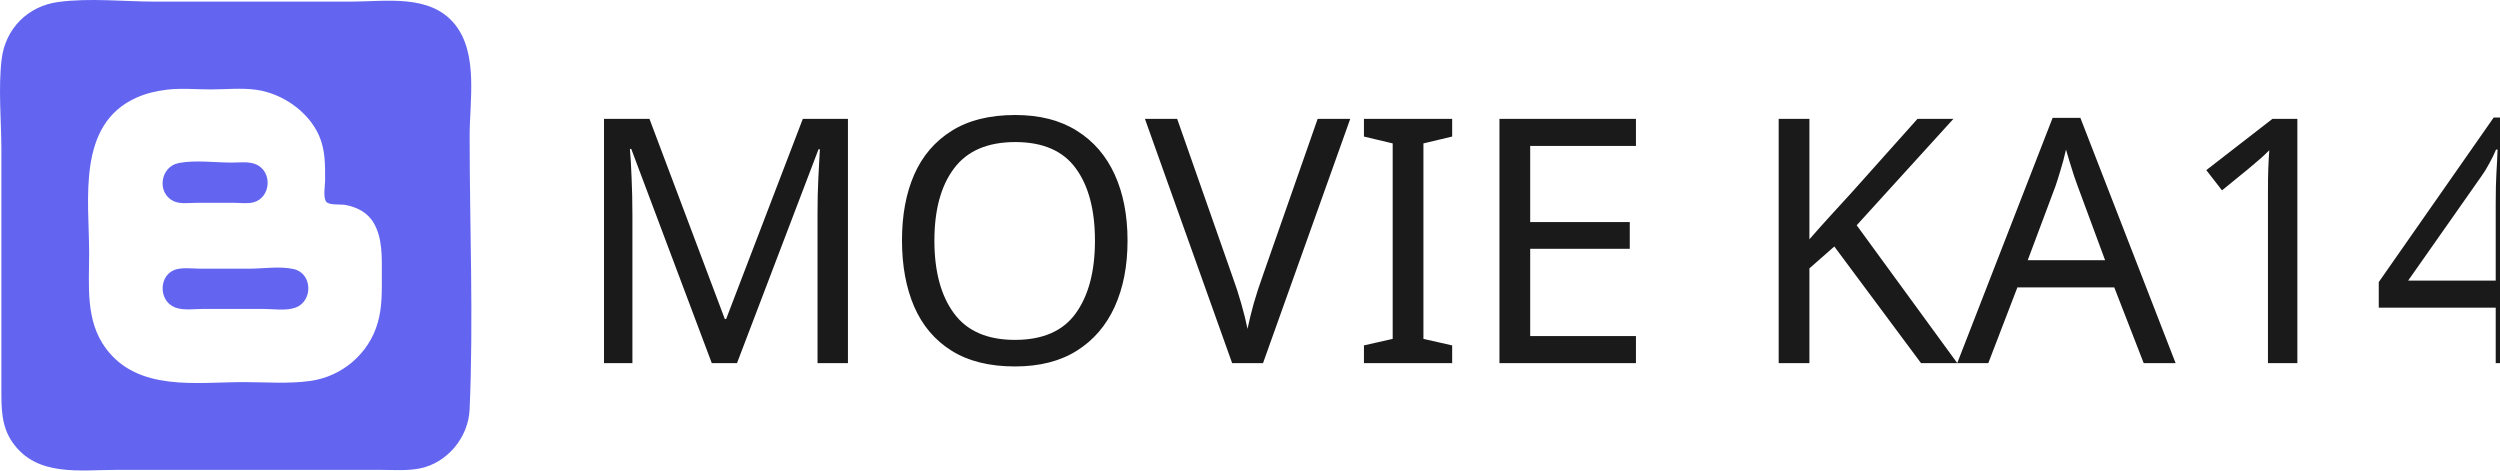
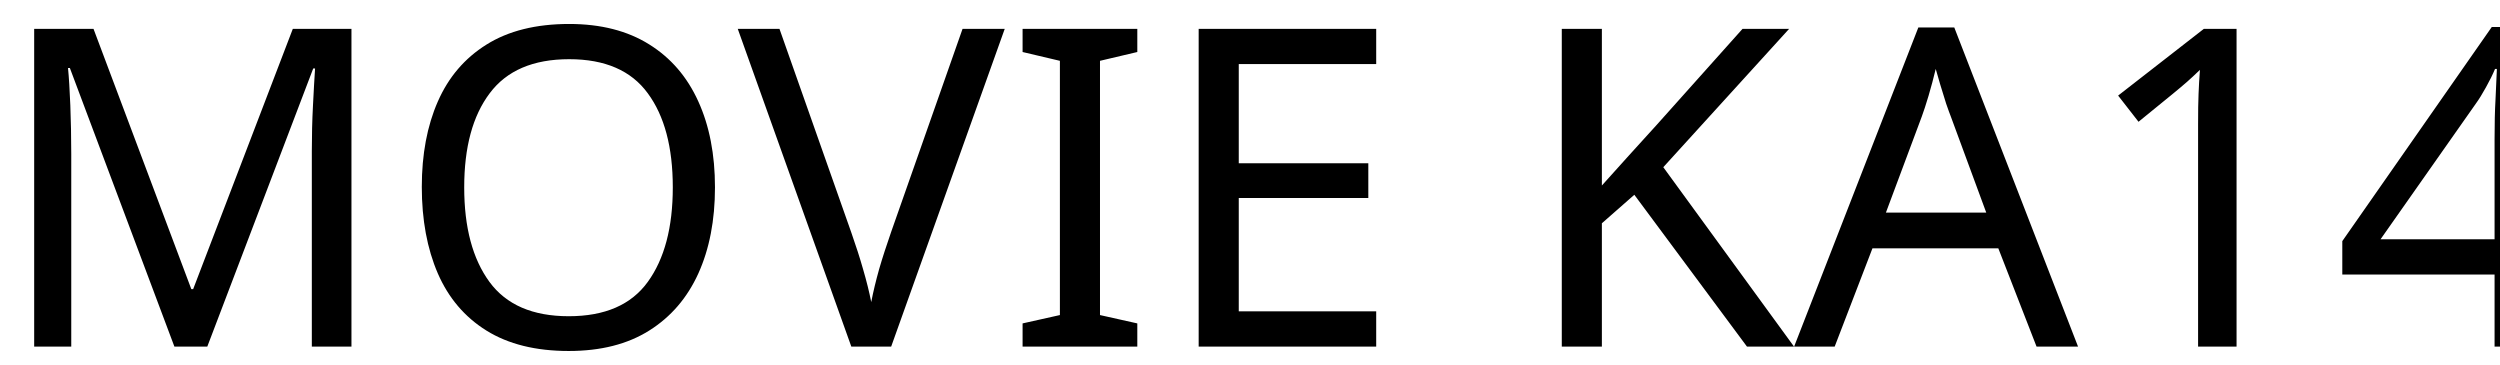
- <svg xmlns="http://www.w3.org/2000/svg" version="1.1" id="svg9" width="233.802" height="44" viewBox="0 0 233.802 44" xml:space="preserve">
+ <svg xmlns="http://www.w3.org/2000/svg" version="1.1" id="svg9" width="168.545" height="24.595" viewBox="0 0 168.545 24.595" xml:space="preserve">
  <defs id="defs13" />
-   <g id="g15" transform="translate(-10.03608,-19.08903)">
-     <path style="fill:#6365f1;stroke:none;stroke-width:0.086" d="m 15.468,19.277 c -2.838,0.386 -4.938,2.502 -5.278,5.352 -0.331,2.771 -0.024,5.761 -0.024,8.553 v 17.106 5.217 c 0,1.768 -0.016,3.446 1.044,4.961 2.264,3.235 6.289,2.566 9.733,2.566 h 18.816 5.902 c 1.188,0 2.421,0.1 3.592,-0.125 2.599,-0.499 4.586,-2.898 4.701,-5.52 0.372,-8.488 0.003,-17.076 0.003,-25.573 0,-3.294 0.825,-7.692 -1.369,-10.435 -2.309,-2.886 -6.491,-2.138 -9.75,-2.138 H 24.62 c -2.972,0 -6.209,-0.364 -9.152,0.036 m 10.178,8.199 c 1.335,-0.16 2.761,-0.024 4.105,-0.024 1.393,0 2.898,-0.161 4.276,0.037 2.403,0.344 4.819,2.002 5.828,4.24 0.609,1.352 0.587,2.741 0.587,4.191 0,0.504 -0.205,1.59 0.088,2.016 0.26,0.378 1.367,0.236 1.794,0.316 1.095,0.206 2.084,0.696 2.662,1.688 0.833,1.43 0.759,3.193 0.759,4.79 0,1.542 0.049,3.034 -0.379,4.533 -0.825,2.892 -3.32,5.028 -6.293,5.45 -2.037,0.289 -4.188,0.11 -6.244,0.11 -4.426,0 -9.895,0.91 -12.902,-3.165 -1.916,-2.597 -1.553,-5.856 -1.553,-8.895 0,-4.989 -1.191,-12.052 4.448,-14.552 0.896,-0.397 1.852,-0.617 2.822,-0.734 m 1.112,6.858 c -1.718,0.325 -2.092,2.762 -0.513,3.552 0.619,0.31 1.466,0.171 2.138,0.171 h 3.592 c 0.565,0 1.25,0.103 1.796,-0.055 1.611,-0.466 1.753,-2.83 0.257,-3.522 -0.691,-0.319 -1.568,-0.187 -2.309,-0.187 -1.581,0 -3.407,-0.254 -4.961,0.04 m -0.171,9.927 c -1.732,0.413 -1.783,2.968 -0.171,3.584 0.785,0.3 1.824,0.134 2.651,0.134 h 5.559 c 0.946,0 2.184,0.208 3.079,-0.134 1.611,-0.616 1.561,-3.171 -0.171,-3.584 -1.271,-0.303 -2.885,-0.045 -4.191,-0.045 h -4.533 c -0.706,0 -1.535,-0.119 -2.224,0.045 z" id="path974" />
-     <text xml:space="preserve" style="font-style:normal;font-variant:normal;font-weight:normal;font-stretch:normal;font-size:32px;font-family:'Showcard Gothic';-inkscape-font-specification:'Showcard Gothic';fill:#1a1a1a;stroke-width:67.211;paint-order:stroke fill markers" x="63.416" y="53.049" id="text229">
+   <g id="g15" transform="translate(-64.01638,-29.68486)">
+     <text xml:space="preserve" style="font-style:normal;font-variant:normal;font-weight:normal;font-stretch:normal;font-size:30px;font-family:'Showcard Gothic';-inkscape-font-specification:'Showcard Gothic';fill:#000000;stroke-width:67.211;paint-order:stroke fill markers" x="63.416" y="53.049" id="text229">
      <tspan id="tspan227" x="63.416" y="53.049">MOVIE KA14</tspan>
    </text>
  </g>
</svg>
